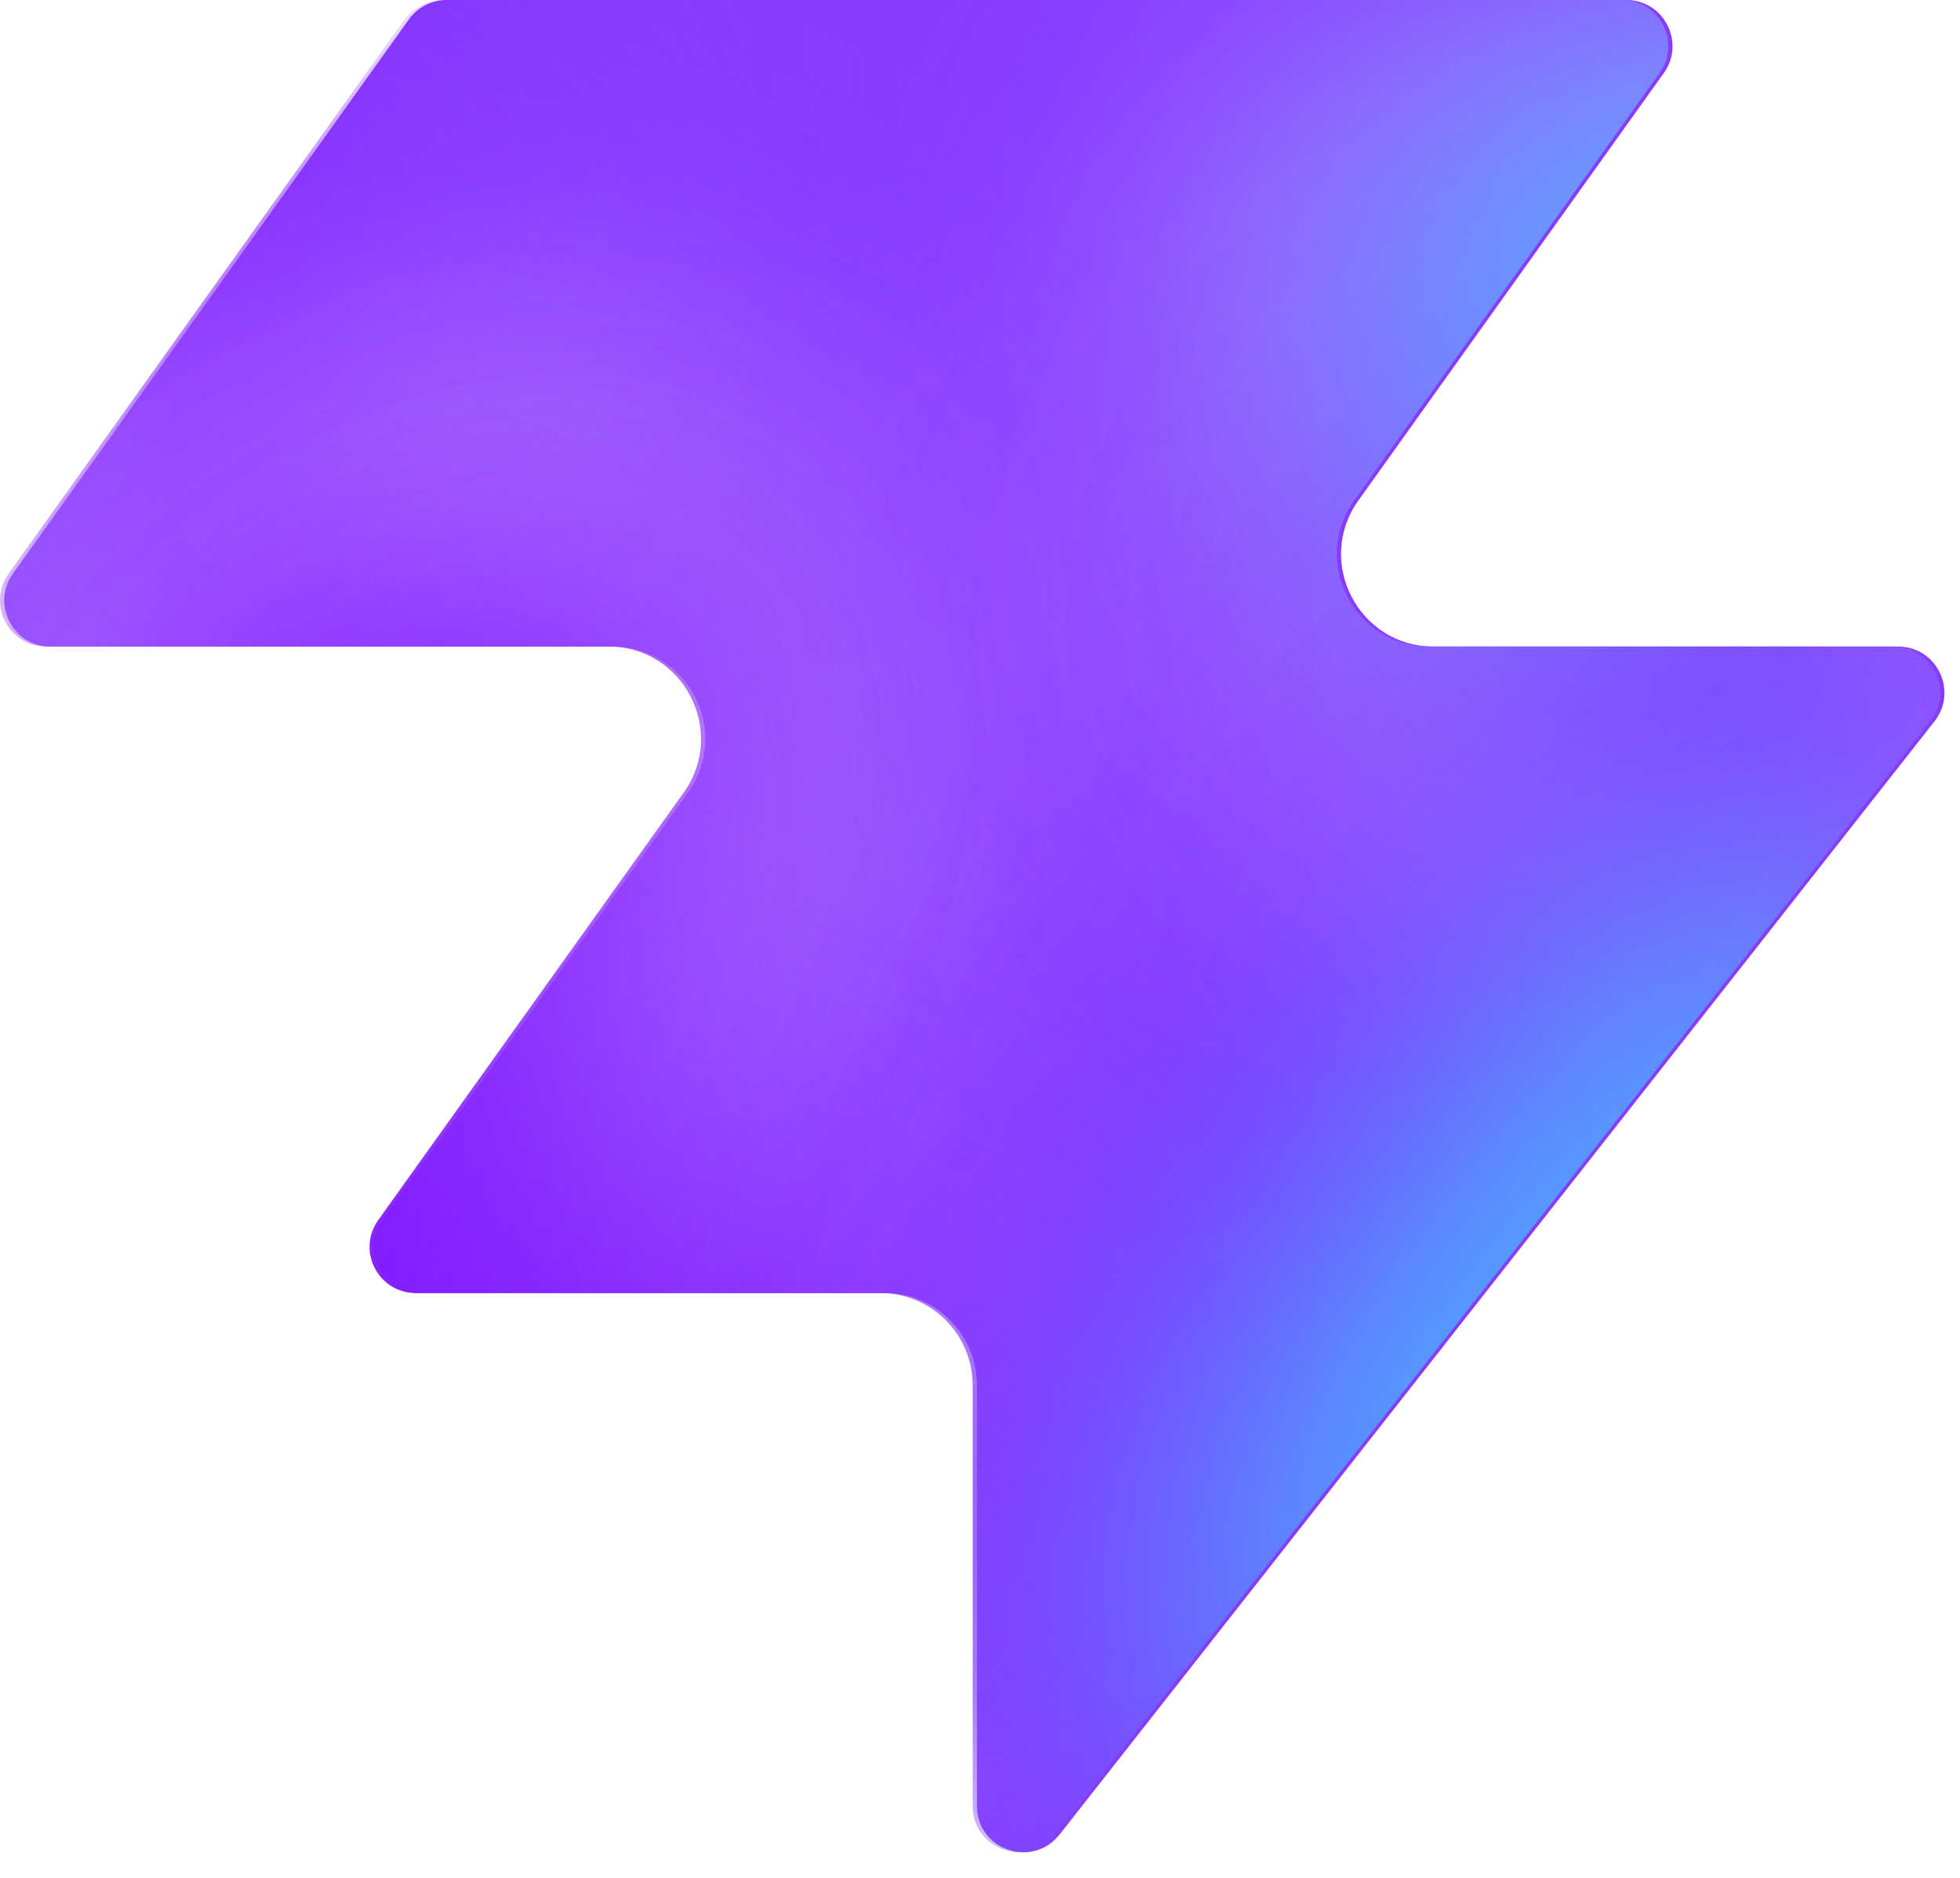
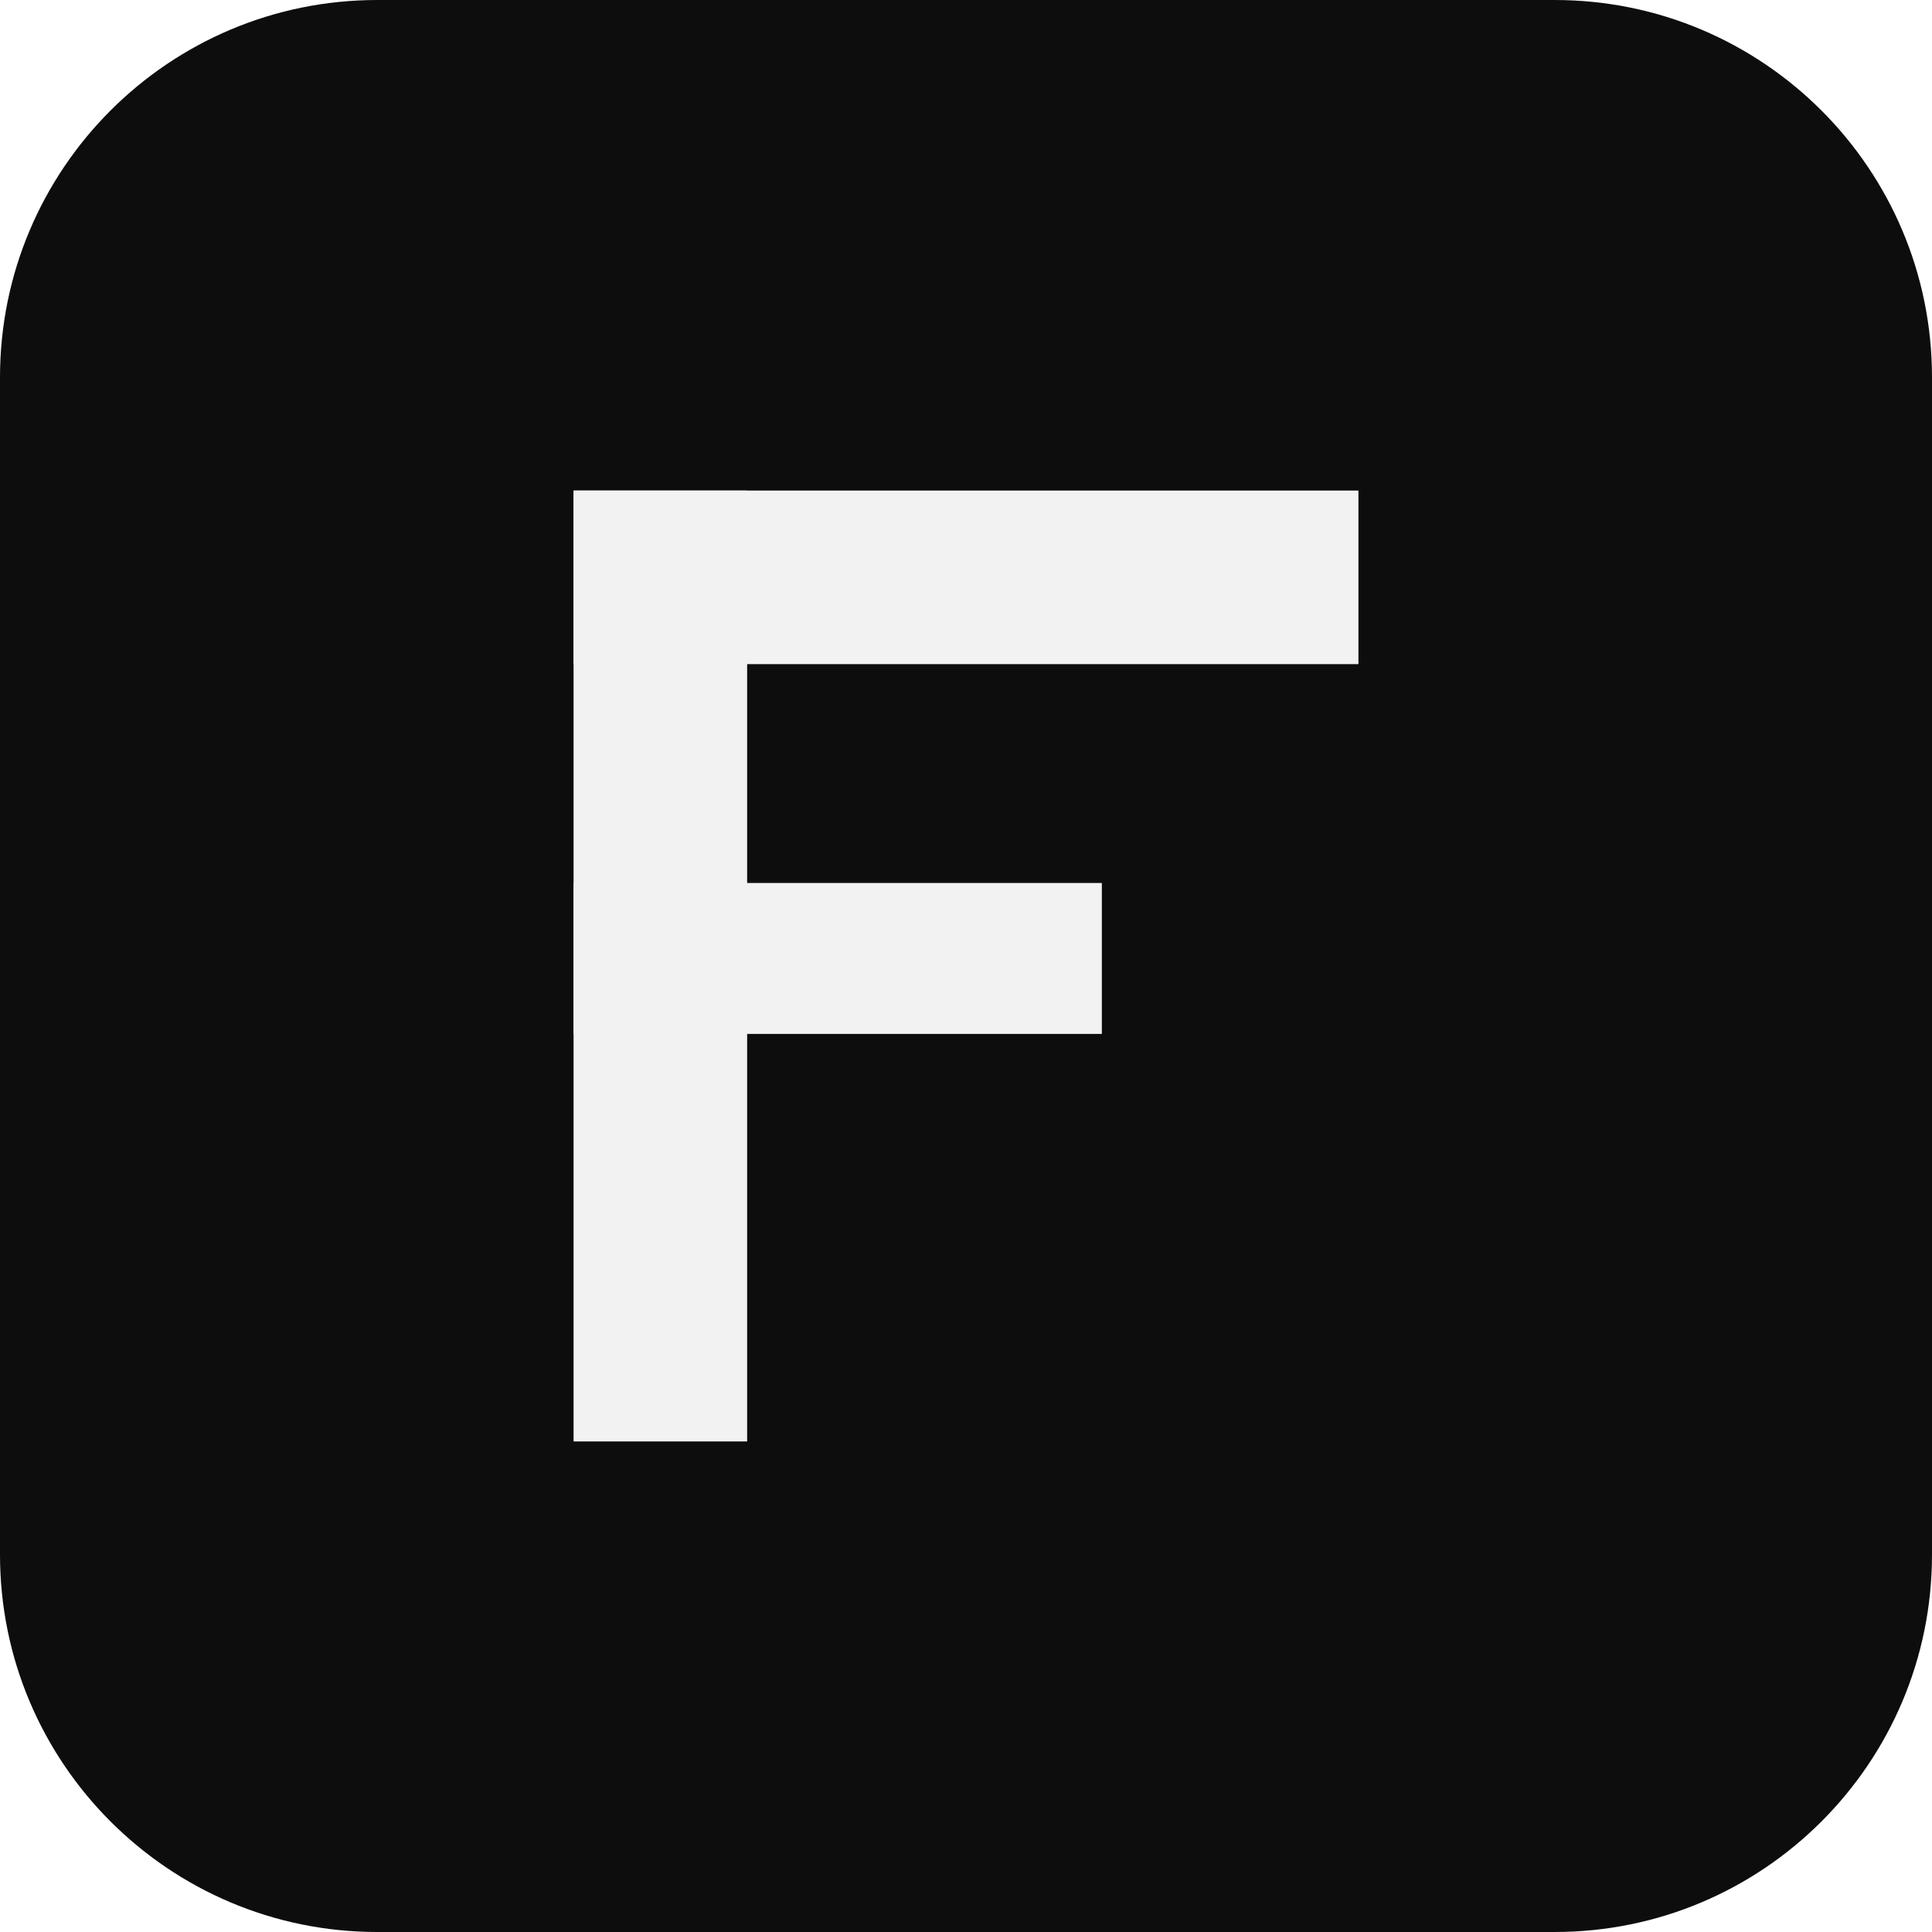
- <svg xmlns="http://www.w3.org/2000/svg" width="48" height="46" fill="none" viewBox="0 0 48 46">
-   <path fill="#863bff" d="M25.946 44.938c-.664.845-2.021.375-2.021-.698V33.937a2.26 2.26 0 0 0-2.262-2.262H10.287c-.92 0-1.456-1.04-.92-1.788l7.48-10.471c1.07-1.497 0-3.578-1.842-3.578H1.237c-.92 0-1.456-1.04-.92-1.788L10.013.474c.214-.297.556-.474.92-.474h28.894c.92 0 1.456 1.04.92 1.788l-7.48 10.471c-1.07 1.498 0 3.579 1.842 3.579h11.377c.943 0 1.473 1.088.89 1.83L25.947 44.94z" style="fill:#863bff;fill:color(display-p3 .525 .23 1);fill-opacity:1" />
-   <mask id="a" width="48" height="46" x="0" y="0" maskUnits="userSpaceOnUse" style="mask-type:alpha">
-     <path fill="#000" d="M25.842 44.938c-.664.844-2.021.375-2.021-.698V33.937a2.26 2.26 0 0 0-2.262-2.262H10.183c-.92 0-1.456-1.04-.92-1.788l7.48-10.471c1.07-1.498 0-3.579-1.842-3.579H1.133c-.92 0-1.456-1.04-.92-1.787L9.91.473c.214-.297.556-.474.92-.474h28.894c.92 0 1.456 1.04.92 1.788l-7.48 10.471c-1.07 1.498 0 3.578 1.842 3.578h11.377c.943 0 1.473 1.088.89 1.832L25.843 44.94z" style="fill:#000;fill-opacity:1" />
-   </mask>
-   <g mask="url(#a)">
-     <g filter="url(#b)">
-       <ellipse cx="5.508" cy="14.704" fill="#ede6ff" rx="5.508" ry="14.704" style="fill:#ede6ff;fill:color(display-p3 .927 .903 1);fill-opacity:1" transform="matrix(.00324 1 1 -.00324 -4.47 31.516)" />
-     </g>
-     <g filter="url(#c)">
-       <ellipse cx="10.399" cy="29.851" fill="#ede6ff" rx="10.399" ry="29.851" style="fill:#ede6ff;fill:color(display-p3 .927 .903 1);fill-opacity:1" transform="matrix(.00324 1 1 -.00324 -39.328 7.883)" />
-     </g>
-     <g filter="url(#d)">
-       <ellipse cx="5.508" cy="30.487" fill="#7e14ff" rx="5.508" ry="30.487" style="fill:#7e14ff;fill:color(display-p3 .492 .077 1);fill-opacity:1" transform="rotate(89.814 -25.913 -14.639)scale(1 -1)" />
-     </g>
-     <g filter="url(#e)">
-       <ellipse cx="5.508" cy="30.599" fill="#7e14ff" rx="5.508" ry="30.599" style="fill:#7e14ff;fill:color(display-p3 .492 .077 1);fill-opacity:1" transform="rotate(89.814 -32.644 -3.334)scale(1 -1)" />
-     </g>
-     <g filter="url(#f)">
-       <ellipse cx="5.508" cy="30.599" fill="#7e14ff" rx="5.508" ry="30.599" style="fill:#7e14ff;fill:color(display-p3 .492 .077 1);fill-opacity:1" transform="matrix(.00324 1 1 -.00324 -34.34 30.47)" />
-     </g>
-     <g filter="url(#g)">
-       <ellipse cx="14.072" cy="22.078" fill="#ede6ff" rx="14.072" ry="22.078" style="fill:#ede6ff;fill:color(display-p3 .927 .903 1);fill-opacity:1" transform="rotate(93.35 24.506 48.493)scale(-1 1)" />
-     </g>
-     <g filter="url(#h)">
-       <ellipse cx="3.47" cy="21.501" fill="#7e14ff" rx="3.47" ry="21.501" style="fill:#7e14ff;fill:color(display-p3 .492 .077 1);fill-opacity:1" transform="rotate(89.009 28.708 47.59)scale(-1 1)" />
-     </g>
-     <g filter="url(#i)">
-       <ellipse cx="3.47" cy="21.501" fill="#7e14ff" rx="3.47" ry="21.501" style="fill:#7e14ff;fill:color(display-p3 .492 .077 1);fill-opacity:1" transform="rotate(89.009 28.708 47.59)scale(-1 1)" />
-     </g>
-     <g filter="url(#j)">
-       <ellipse cx=".387" cy="8.972" fill="#7e14ff" rx="4.407" ry="29.108" style="fill:#7e14ff;fill:color(display-p3 .492 .077 1);fill-opacity:1" transform="rotate(39.51 .387 8.972)" />
-     </g>
-     <g filter="url(#k)">
-       <ellipse cx="47.523" cy="-6.092" fill="#7e14ff" rx="4.407" ry="29.108" style="fill:#7e14ff;fill:color(display-p3 .492 .077 1);fill-opacity:1" transform="rotate(37.892 47.523 -6.092)" />
-     </g>
-     <g filter="url(#l)">
-       <ellipse cx="41.412" cy="6.333" fill="#47bfff" rx="5.971" ry="9.665" style="fill:#47bfff;fill:color(display-p3 .28 .748 1);fill-opacity:1" transform="rotate(37.892 41.412 6.333)" />
-     </g>
-     <g filter="url(#m)">
-       <ellipse cx="-1.879" cy="38.332" fill="#7e14ff" rx="4.407" ry="29.108" style="fill:#7e14ff;fill:color(display-p3 .492 .077 1);fill-opacity:1" transform="rotate(37.892 -1.88 38.332)" />
-     </g>
-     <g filter="url(#n)">
-       <ellipse cx="-1.879" cy="38.332" fill="#7e14ff" rx="4.407" ry="29.108" style="fill:#7e14ff;fill:color(display-p3 .492 .077 1);fill-opacity:1" transform="rotate(37.892 -1.88 38.332)" />
-     </g>
-     <g filter="url(#o)">
-       <ellipse cx="35.651" cy="29.907" fill="#7e14ff" rx="4.407" ry="29.108" style="fill:#7e14ff;fill:color(display-p3 .492 .077 1);fill-opacity:1" transform="rotate(37.892 35.651 29.907)" />
-     </g>
-     <g filter="url(#p)">
-       <ellipse cx="38.418" cy="32.4" fill="#47bfff" rx="5.971" ry="15.297" style="fill:#47bfff;fill:color(display-p3 .28 .748 1);fill-opacity:1" transform="rotate(37.892 38.418 32.4)" />
-     </g>
-   </g>
-   <defs>
-     <filter id="b" width="60.045" height="41.654" x="-19.77" y="16.149" color-interpolation-filters="sRGB" filterUnits="userSpaceOnUse">
-       <feFlood flood-opacity="0" result="BackgroundImageFix" />
-       <feBlend in="SourceGraphic" in2="BackgroundImageFix" result="shape" />
-       <feGaussianBlur result="effect1_foregroundBlur_2002_17158" stdDeviation="7.659" />
-     </filter>
-     <filter id="c" width="90.34" height="51.437" x="-54.613" y="-7.533" color-interpolation-filters="sRGB" filterUnits="userSpaceOnUse">
-       <feFlood flood-opacity="0" result="BackgroundImageFix" />
-       <feBlend in="SourceGraphic" in2="BackgroundImageFix" result="shape" />
-       <feGaussianBlur result="effect1_foregroundBlur_2002_17158" stdDeviation="7.659" />
-     </filter>
-     <filter id="d" width="79.355" height="29.4" x="-49.64" y="2.03" color-interpolation-filters="sRGB" filterUnits="userSpaceOnUse">
-       <feFlood flood-opacity="0" result="BackgroundImageFix" />
-       <feBlend in="SourceGraphic" in2="BackgroundImageFix" result="shape" />
-       <feGaussianBlur result="effect1_foregroundBlur_2002_17158" stdDeviation="4.596" />
-     </filter>
-     <filter id="e" width="79.579" height="29.4" x="-45.045" y="20.029" color-interpolation-filters="sRGB" filterUnits="userSpaceOnUse">
-       <feFlood flood-opacity="0" result="BackgroundImageFix" />
-       <feBlend in="SourceGraphic" in2="BackgroundImageFix" result="shape" />
-       <feGaussianBlur result="effect1_foregroundBlur_2002_17158" stdDeviation="4.596" />
-     </filter>
-     <filter id="f" width="79.579" height="29.4" x="-43.513" y="21.178" color-interpolation-filters="sRGB" filterUnits="userSpaceOnUse">
-       <feFlood flood-opacity="0" result="BackgroundImageFix" />
-       <feBlend in="SourceGraphic" in2="BackgroundImageFix" result="shape" />
-       <feGaussianBlur result="effect1_foregroundBlur_2002_17158" stdDeviation="4.596" />
-     </filter>
-     <filter id="g" width="74.749" height="58.852" x="15.756" y="-17.901" color-interpolation-filters="sRGB" filterUnits="userSpaceOnUse">
-       <feFlood flood-opacity="0" result="BackgroundImageFix" />
-       <feBlend in="SourceGraphic" in2="BackgroundImageFix" result="shape" />
-       <feGaussianBlur result="effect1_foregroundBlur_2002_17158" stdDeviation="7.659" />
-     </filter>
-     <filter id="h" width="61.377" height="25.362" x="23.548" y="2.284" color-interpolation-filters="sRGB" filterUnits="userSpaceOnUse">
-       <feFlood flood-opacity="0" result="BackgroundImageFix" />
-       <feBlend in="SourceGraphic" in2="BackgroundImageFix" result="shape" />
-       <feGaussianBlur result="effect1_foregroundBlur_2002_17158" stdDeviation="4.596" />
-     </filter>
-     <filter id="i" width="61.377" height="25.362" x="23.548" y="2.284" color-interpolation-filters="sRGB" filterUnits="userSpaceOnUse">
-       <feFlood flood-opacity="0" result="BackgroundImageFix" />
-       <feBlend in="SourceGraphic" in2="BackgroundImageFix" result="shape" />
-       <feGaussianBlur result="effect1_foregroundBlur_2002_17158" stdDeviation="4.596" />
-     </filter>
-     <filter id="j" width="56.045" height="63.649" x="-27.636" y="-22.853" color-interpolation-filters="sRGB" filterUnits="userSpaceOnUse">
-       <feFlood flood-opacity="0" result="BackgroundImageFix" />
-       <feBlend in="SourceGraphic" in2="BackgroundImageFix" result="shape" />
-       <feGaussianBlur result="effect1_foregroundBlur_2002_17158" stdDeviation="4.596" />
-     </filter>
-     <filter id="k" width="54.814" height="64.646" x="20.116" y="-38.415" color-interpolation-filters="sRGB" filterUnits="userSpaceOnUse">
-       <feFlood flood-opacity="0" result="BackgroundImageFix" />
-       <feBlend in="SourceGraphic" in2="BackgroundImageFix" result="shape" />
-       <feGaussianBlur result="effect1_foregroundBlur_2002_17158" stdDeviation="4.596" />
-     </filter>
-     <filter id="l" width="33.541" height="35.313" x="24.641" y="-11.323" color-interpolation-filters="sRGB" filterUnits="userSpaceOnUse">
-       <feFlood flood-opacity="0" result="BackgroundImageFix" />
-       <feBlend in="SourceGraphic" in2="BackgroundImageFix" result="shape" />
-       <feGaussianBlur result="effect1_foregroundBlur_2002_17158" stdDeviation="4.596" />
-     </filter>
-     <filter id="m" width="54.814" height="64.646" x="-29.286" y="6.009" color-interpolation-filters="sRGB" filterUnits="userSpaceOnUse">
-       <feFlood flood-opacity="0" result="BackgroundImageFix" />
-       <feBlend in="SourceGraphic" in2="BackgroundImageFix" result="shape" />
-       <feGaussianBlur result="effect1_foregroundBlur_2002_17158" stdDeviation="4.596" />
-     </filter>
-     <filter id="n" width="54.814" height="64.646" x="-29.286" y="6.009" color-interpolation-filters="sRGB" filterUnits="userSpaceOnUse">
-       <feFlood flood-opacity="0" result="BackgroundImageFix" />
-       <feBlend in="SourceGraphic" in2="BackgroundImageFix" result="shape" />
-       <feGaussianBlur result="effect1_foregroundBlur_2002_17158" stdDeviation="4.596" />
-     </filter>
-     <filter id="o" width="54.814" height="64.646" x="8.244" y="-2.416" color-interpolation-filters="sRGB" filterUnits="userSpaceOnUse">
-       <feFlood flood-opacity="0" result="BackgroundImageFix" />
-       <feBlend in="SourceGraphic" in2="BackgroundImageFix" result="shape" />
-       <feGaussianBlur result="effect1_foregroundBlur_2002_17158" stdDeviation="4.596" />
-     </filter>
-     <filter id="p" width="39.409" height="43.623" x="18.713" y="10.588" color-interpolation-filters="sRGB" filterUnits="userSpaceOnUse">
-       <feFlood flood-opacity="0" result="BackgroundImageFix" />
-       <feBlend in="SourceGraphic" in2="BackgroundImageFix" result="shape" />
-       <feGaussianBlur result="effect1_foregroundBlur_2002_17158" stdDeviation="4.596" />
-     </filter>
-   </defs>
+ <svg xmlns="http://www.w3.org/2000/svg" viewBox="0 0 512 512" width="512" height="512">
+   <rect width="512" height="512" rx="100" fill="#0D0D0D" />
+   <rect x="152" y="130" width="46" height="252" rx="0" fill="#F2F2F2" />
+   <rect x="152" y="130" width="208" height="46" rx="0" fill="#F2F2F2" />
+   <rect x="152" y="234" width="140" height="40" rx="0" fill="#F2F2F2" />
</svg>
